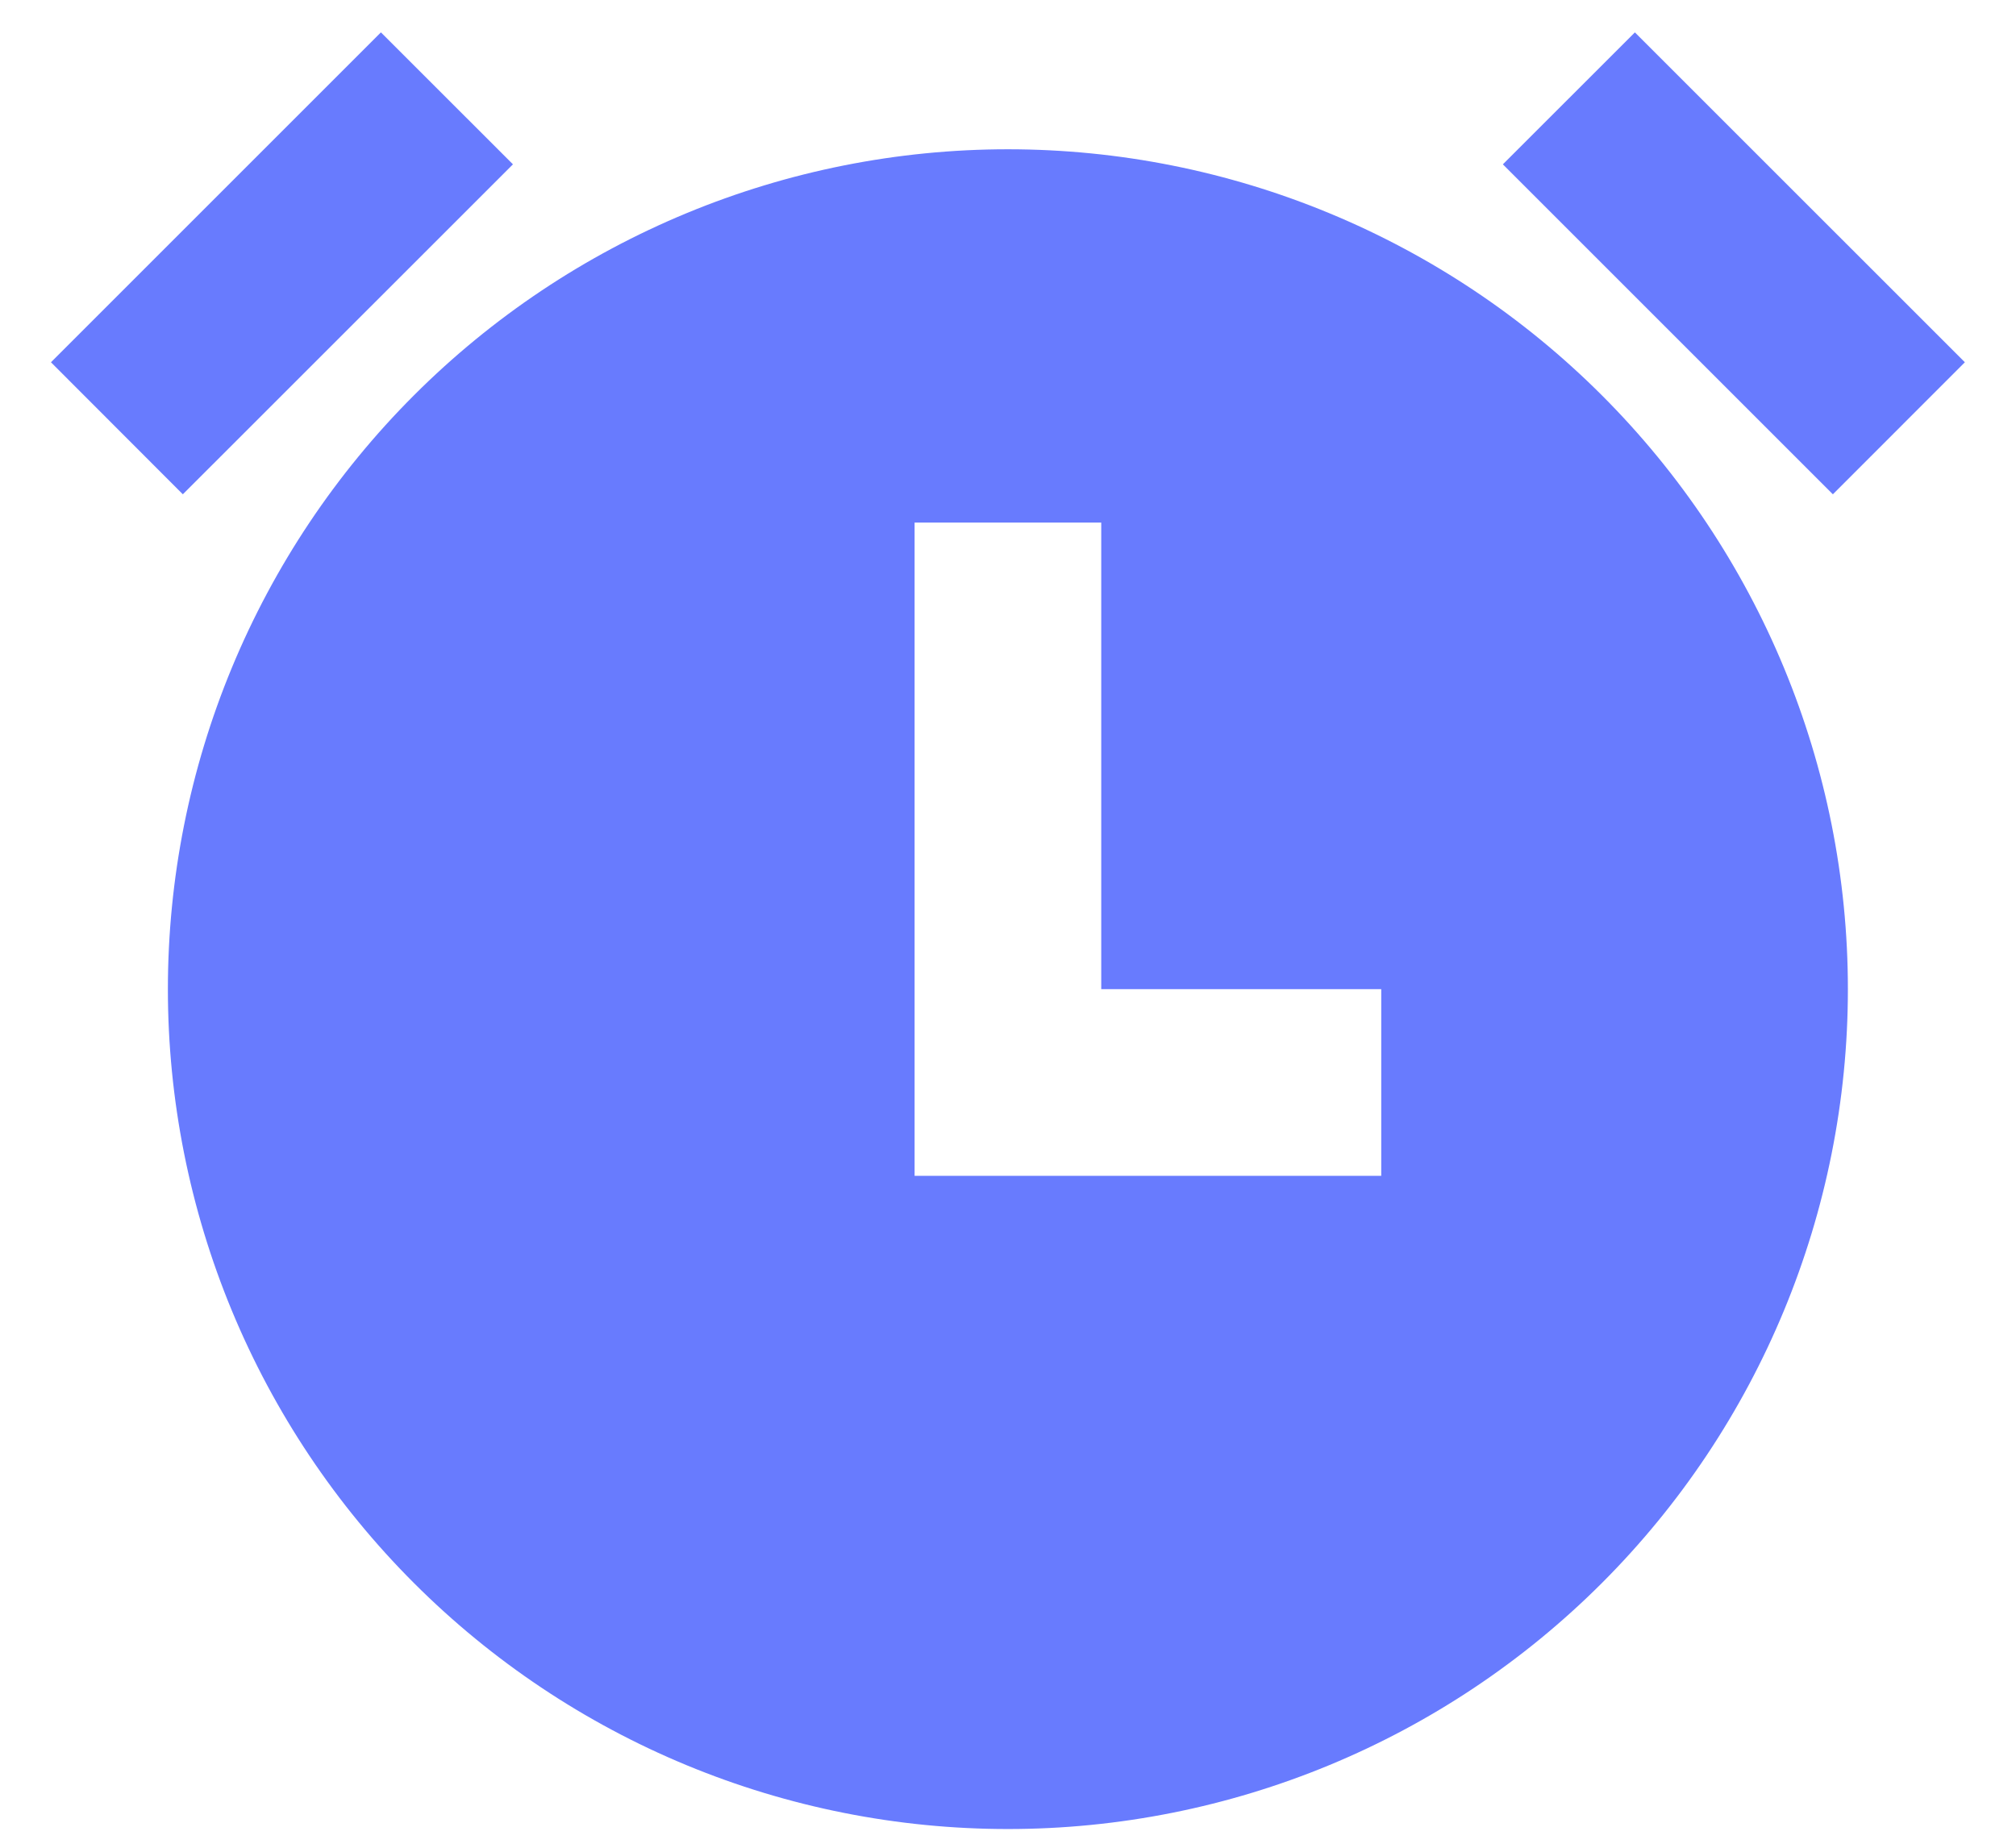
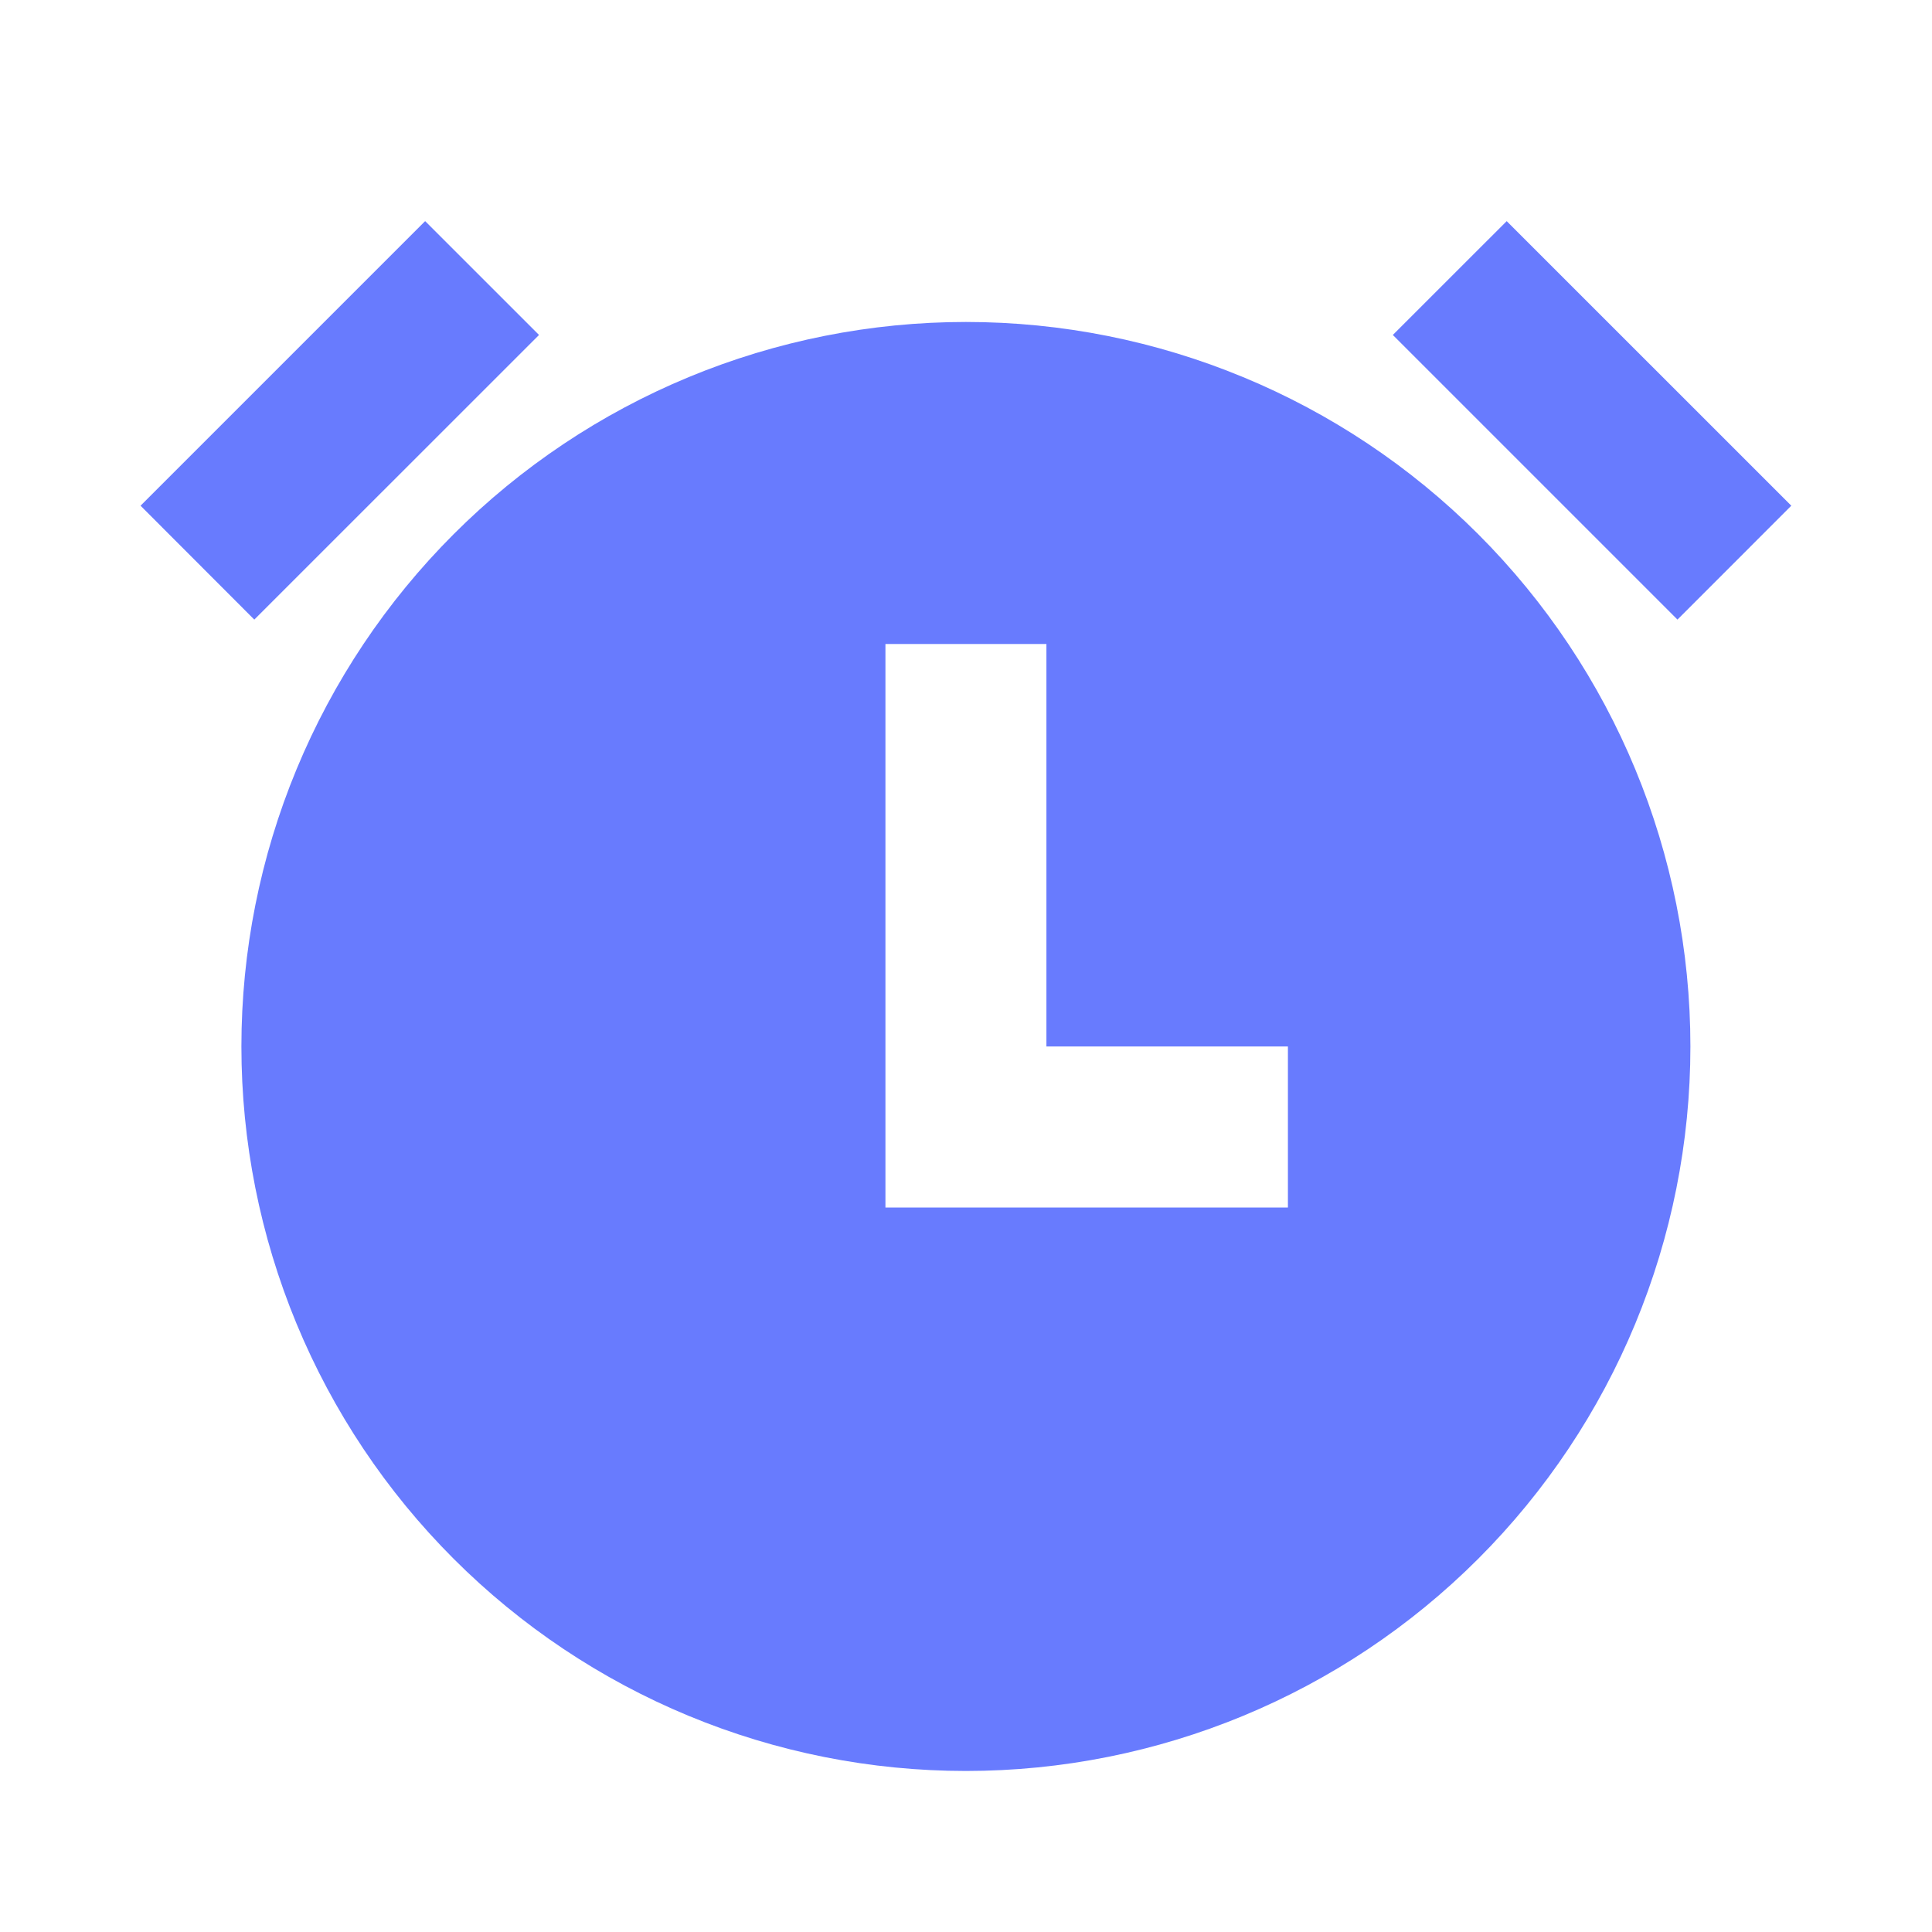
- <svg xmlns="http://www.w3.org/2000/svg" width="36" height="33" viewBox="0 0 36 33" fill="none">
-   <path d="M17.998 32.666C16.029 32.666 14.078 32.279 12.258 31.525C10.438 30.771 8.785 29.666 7.392 28.273C5.999 26.88 4.894 25.227 4.14 23.407C3.386 21.587 2.998 19.636 2.998 17.666C2.998 15.697 3.386 13.746 4.14 11.926C4.894 10.106 5.999 8.453 7.392 7.06C8.785 5.667 10.438 4.562 12.258 3.808C14.078 3.054 16.029 2.666 17.998 2.666C21.977 2.666 25.792 4.247 28.605 7.06C31.418 9.873 32.998 13.688 32.998 17.666C32.998 21.645 31.418 25.46 28.605 28.273C25.792 31.086 21.977 32.666 17.998 32.666ZM19.665 17.666V9.333H16.332V21H24.665V17.666H19.665ZM0.91 6.47L6.802 0.578L9.16 2.935L3.265 8.828L0.91 6.47ZM29.194 0.578L35.087 6.47L32.73 8.828L26.837 2.935L29.195 0.578H29.194Z" fill="#687BFE" />
+ <svg xmlns="http://www.w3.org/2000/svg" width="40" height="40" viewBox="0 0 40 40" fill="none">
+   <path d="M19.998 36.666C18.029 36.666 16.078 36.279 14.258 35.525C12.438 34.771 10.785 33.666 9.392 32.273C7.999 30.88 6.894 29.227 6.14 27.407C5.386 25.587 4.998 23.636 4.998 21.666C4.998 19.697 5.386 17.746 6.14 15.926C6.894 14.106 7.999 12.453 9.392 11.06C10.785 9.667 12.438 8.562 14.258 7.808C16.078 7.054 18.029 6.666 19.998 6.666C23.977 6.666 27.792 8.247 30.605 11.06C33.418 13.873 34.998 17.688 34.998 21.666C34.998 25.645 33.418 29.46 30.605 32.273C27.792 35.086 23.977 36.666 19.998 36.666V36.666ZM21.665 21.666V13.333H18.332V25H26.665V21.666H21.665ZM2.91 10.47L8.802 4.578L11.16 6.935L5.265 12.828L2.91 10.47ZM31.194 4.578L37.087 10.47L34.73 12.828L28.837 6.935L31.195 4.578H31.194Z" fill="#687BFE" />
</svg>
